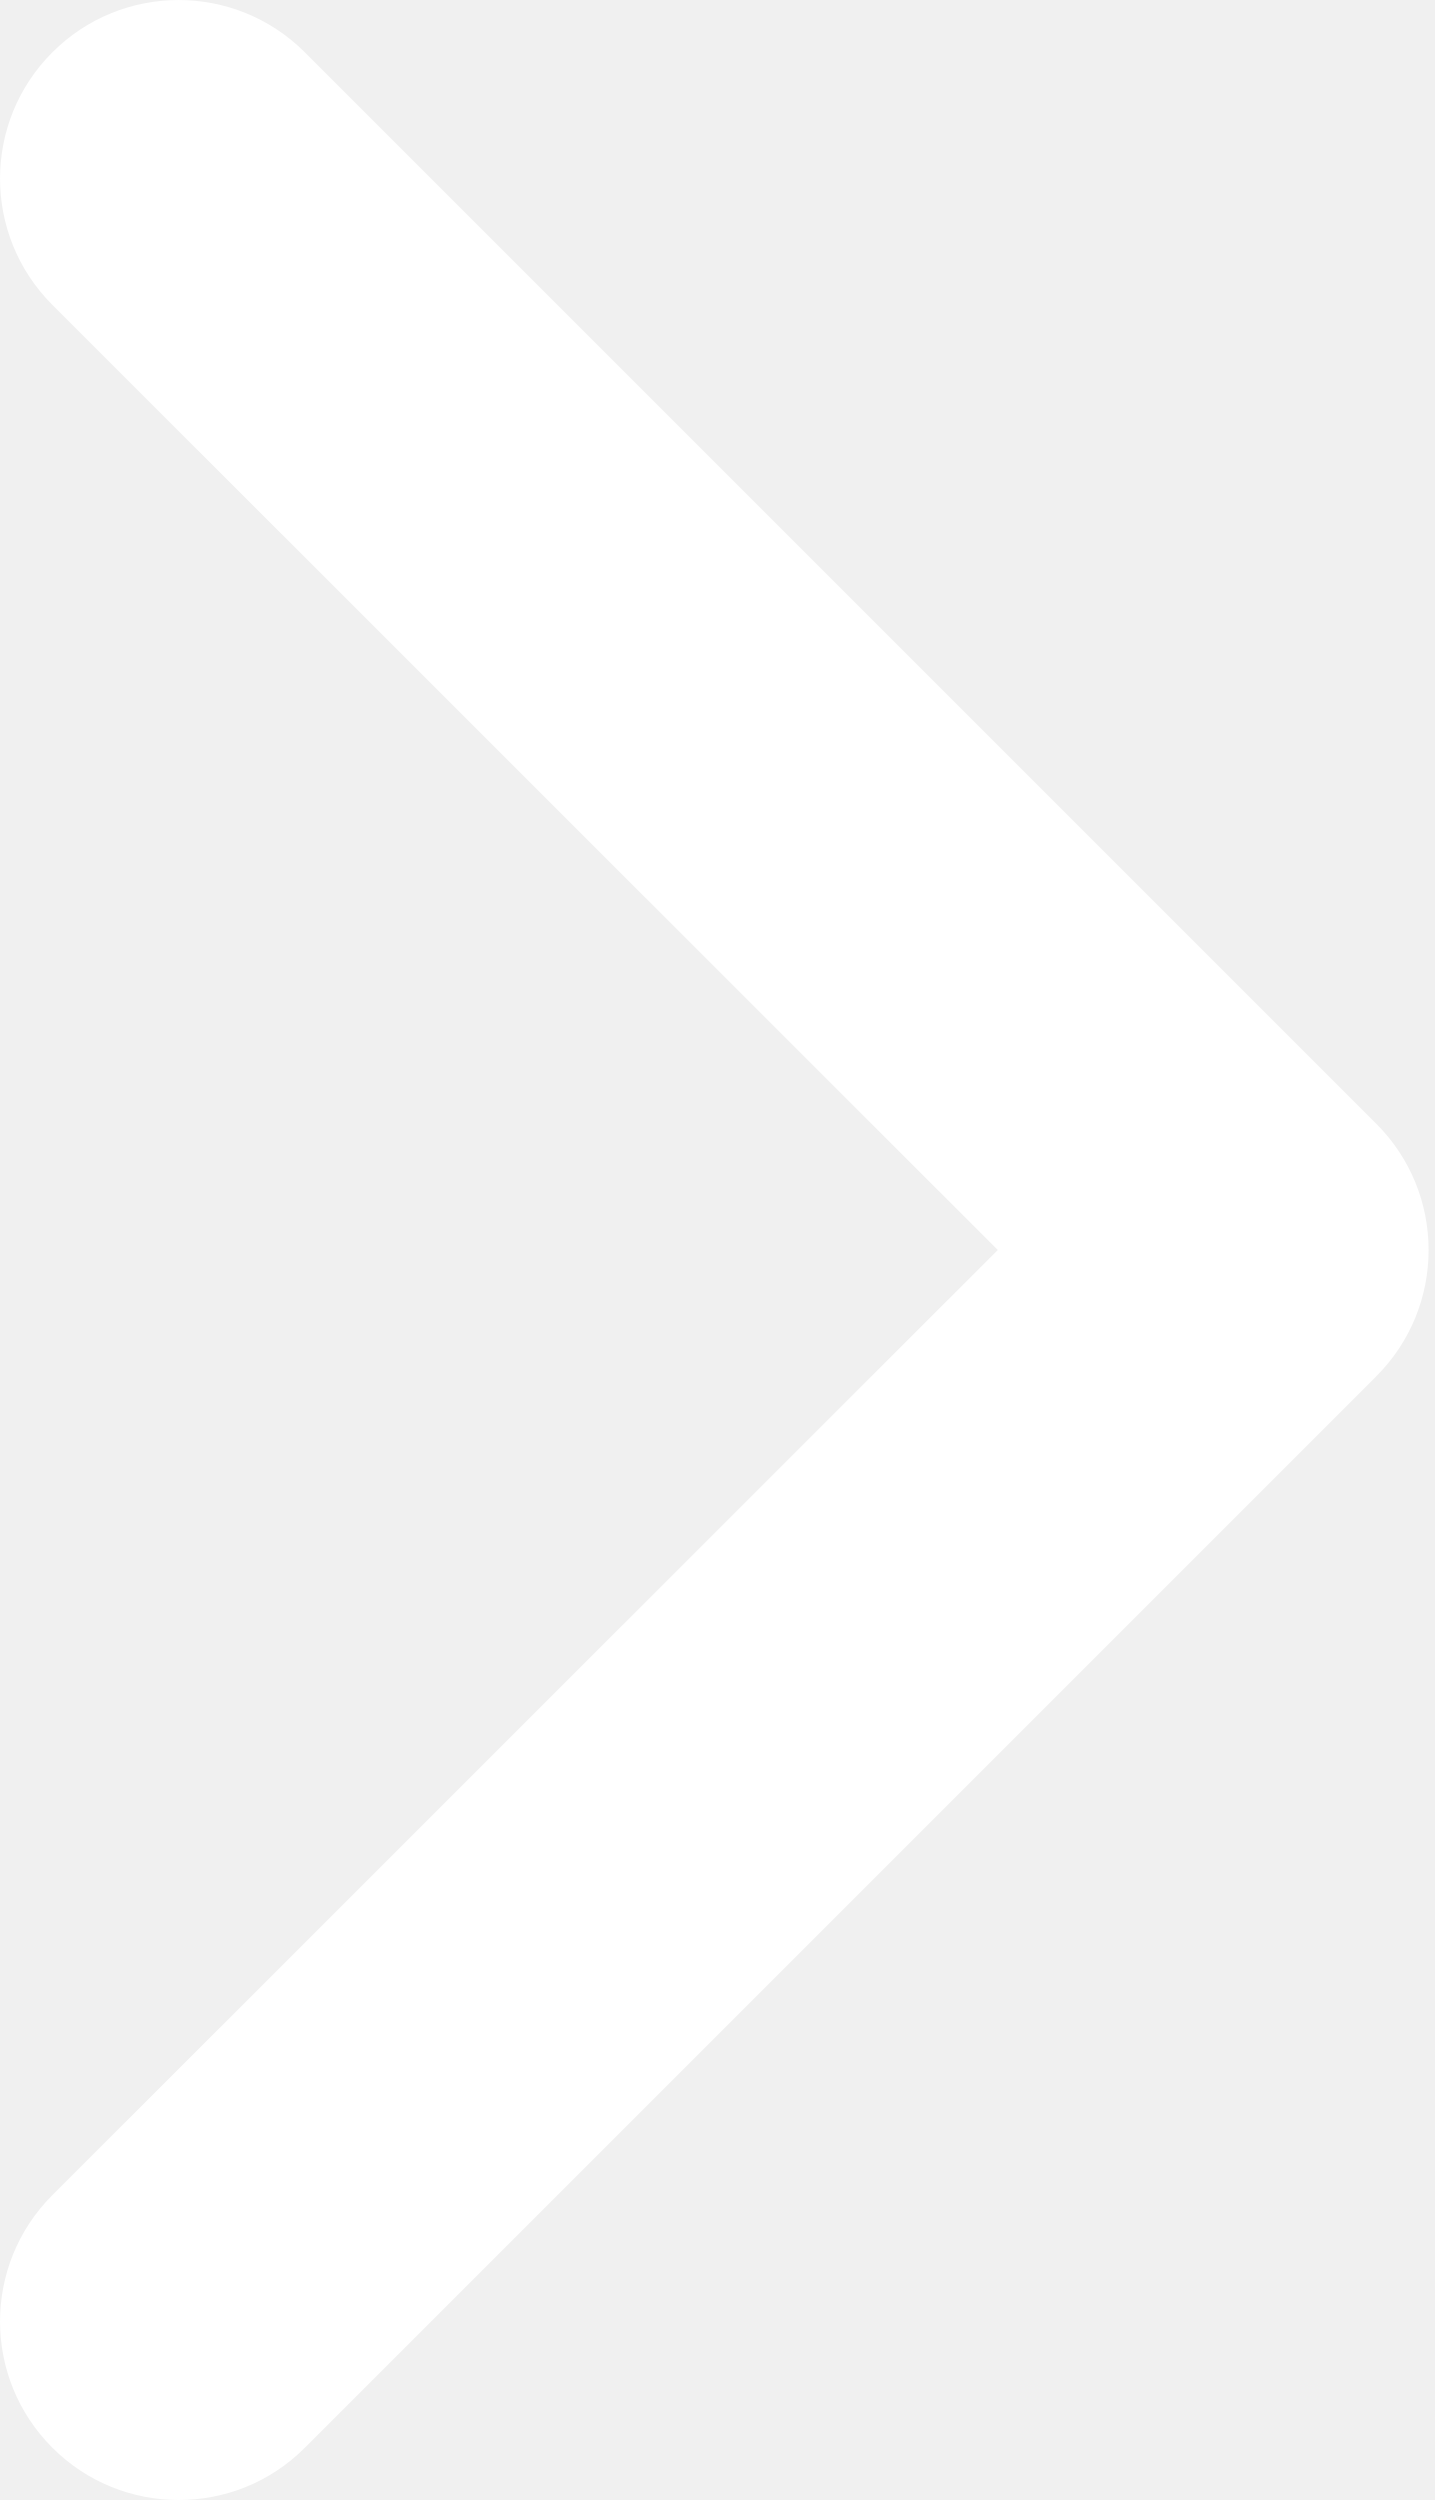
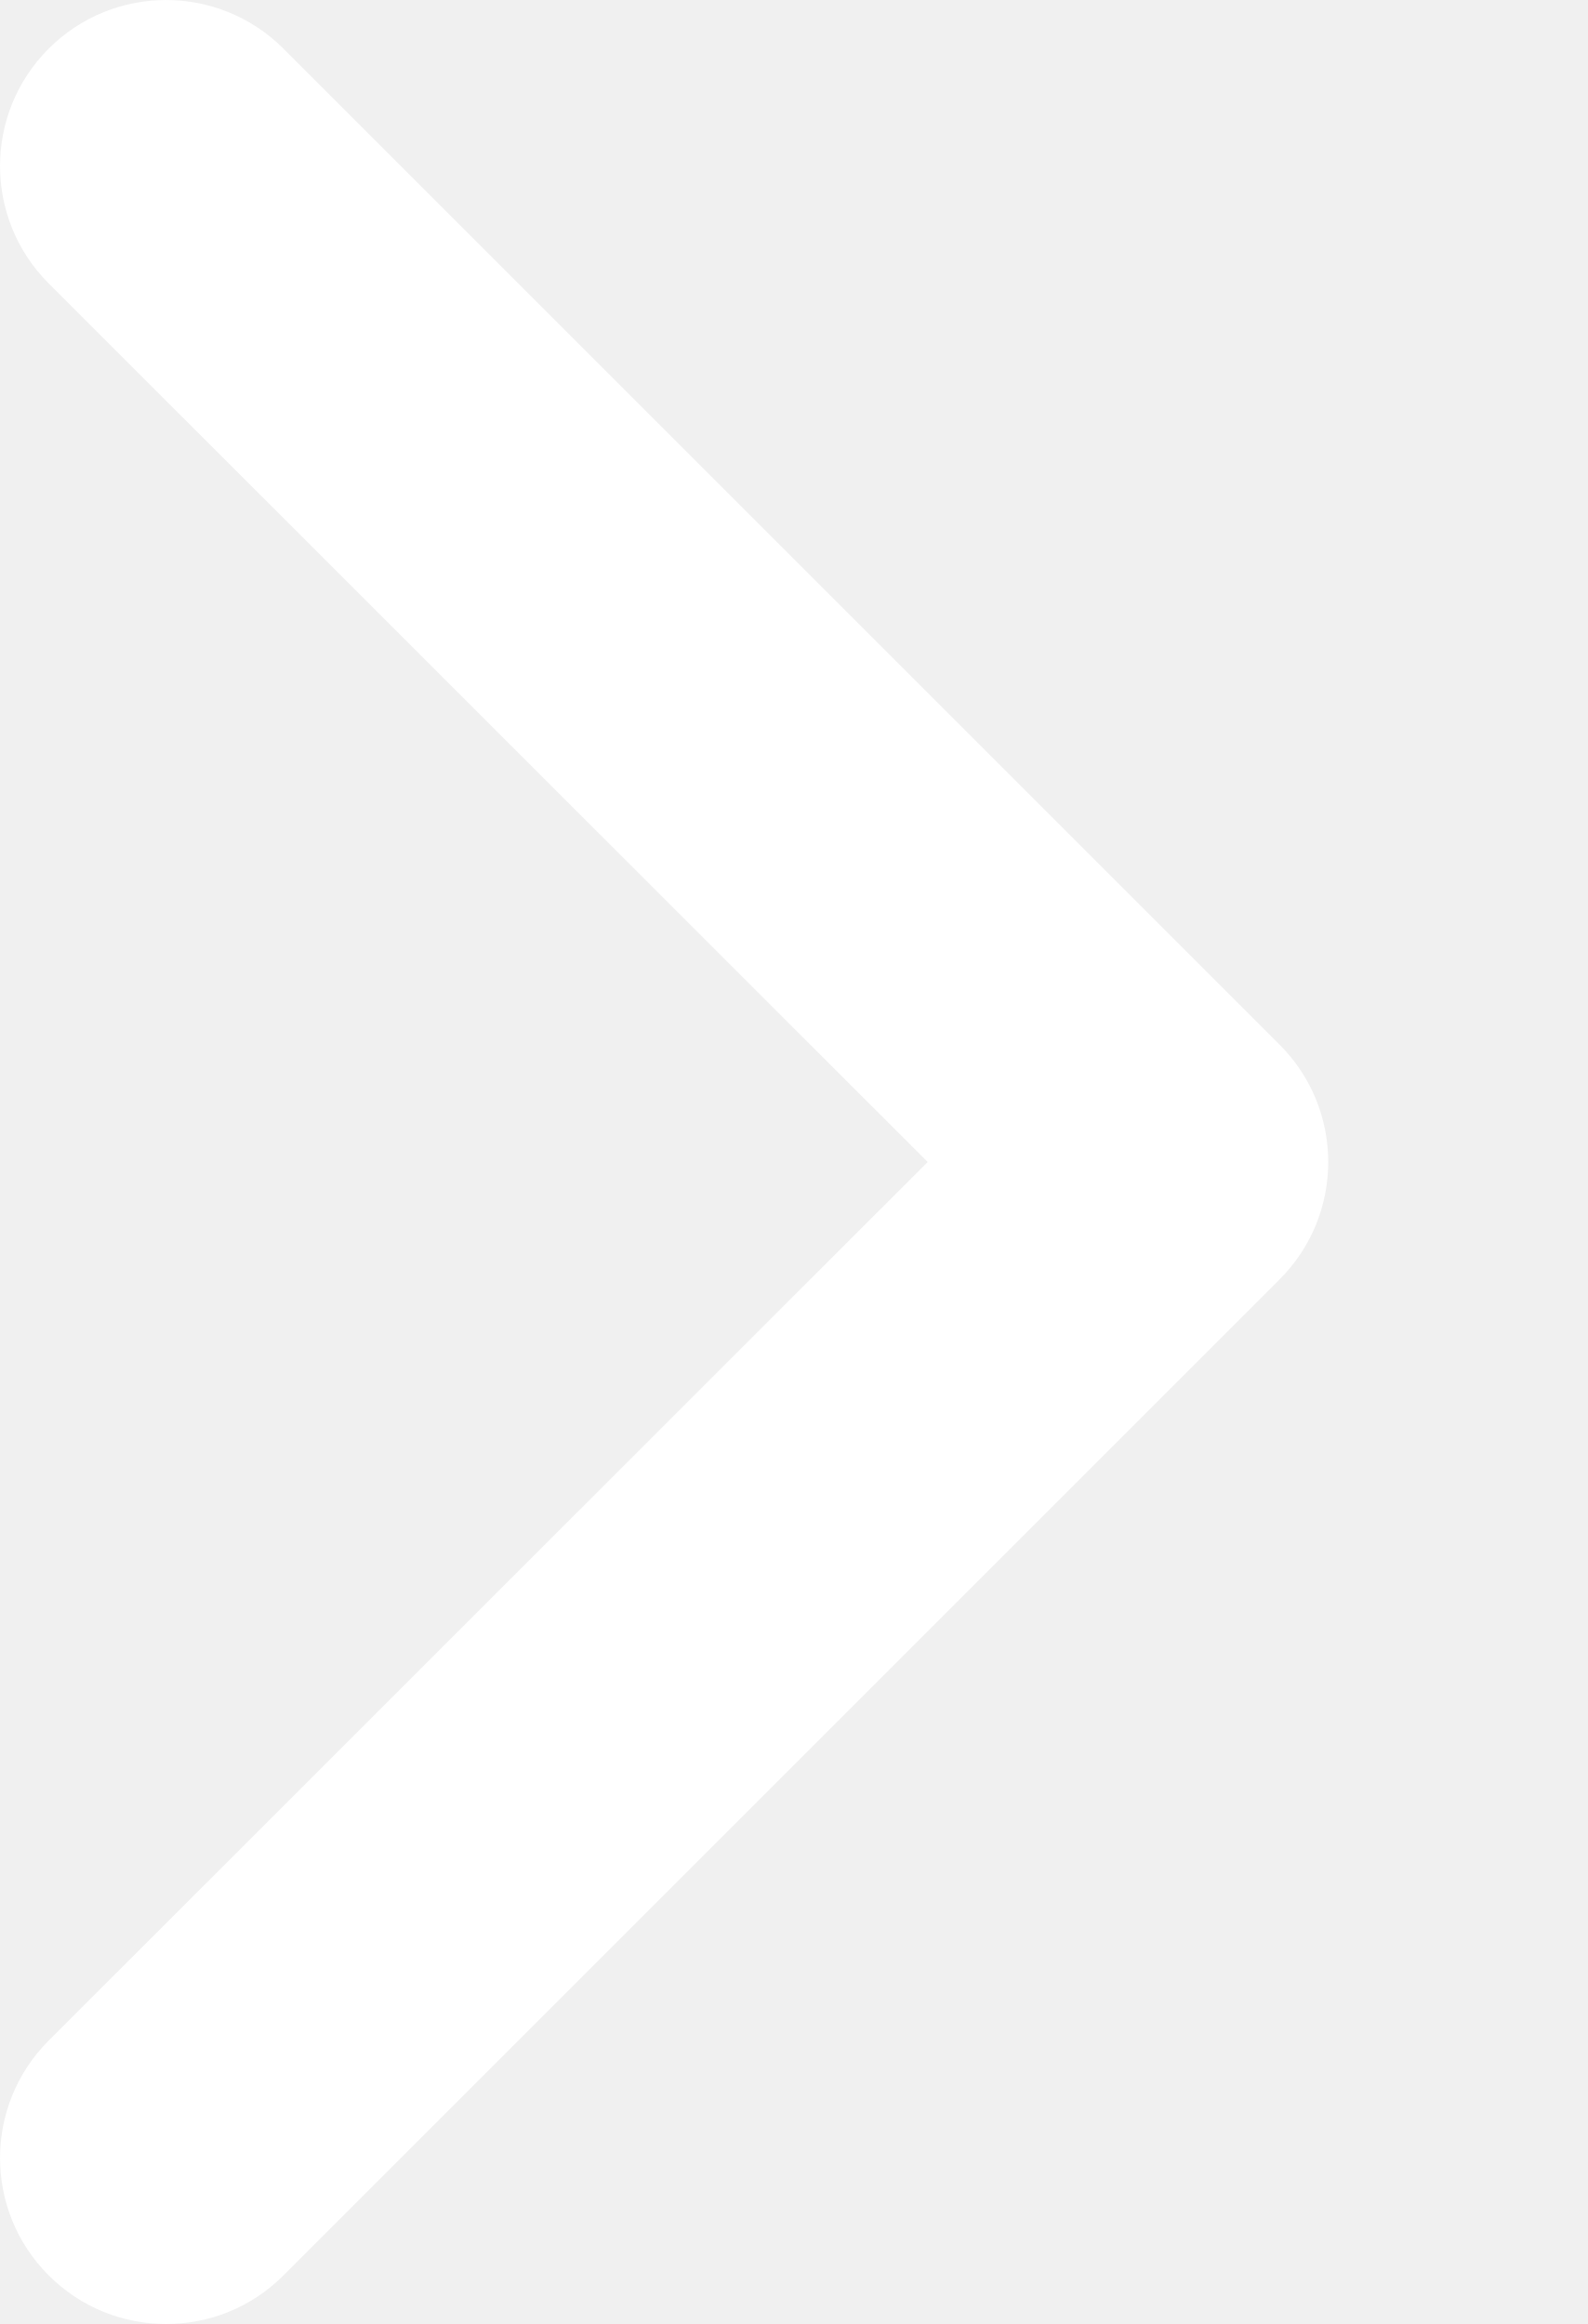
- <svg xmlns="http://www.w3.org/2000/svg" width="257px" height="448px" viewBox="0 0 257 448" version="1.1">
+ <svg xmlns="http://www.w3.org/2000/svg" width="306px" height="448px" viewBox="0 0 306 448" version="1.1">
  <g id="Page-1" stroke="none" stroke-width="1" fill="none" fill-rule="evenodd">
-     <g id="chevron-right" transform="translate(0.005, 0.005)" fill="#FFFFFF" fill-rule="nonzero">
-       <path d="M31.995,447.995 C23.807,447.995 15.615,444.87 9.375,438.62 C-3.125,426.12 -3.125,405.87 9.375,393.37 L178.795,223.995 L9.375,54.625 C-3.125,42.125 -3.125,21.875 9.375,9.375 C21.875,-3.125 42.125,-3.125 54.625,9.375 L246.625,201.375 C259.125,213.875 259.125,234.125 246.625,246.625 L54.625,438.625 C48.395,444.895 40.195,447.995 31.995,447.995 Z" id="Path" />
+     <g id="icon-ref-link-white" transform="translate(0.005, 0)">
+       <path d="M31.995,448 C23.807,448 15.615,444.875 9.375,438.625 C-3.125,426.125 -3.125,405.875 9.375,393.375 L178.795,224 L9.375,54.63 C-3.125,42.13 -3.125,21.88 9.375,9.38 C21.875,-3.12 42.125,-3.12 54.625,9.38 L246.625,201.38 C259.125,213.88 259.125,234.13 246.625,246.63 L54.625,438.63 C48.395,444.9 40.195,448 31.995,448 Z" id="Path" fill="#FFFFFF" fill-rule="nonzero" />
+       <rect id="Rectangle" x="255.995" y="0" width="50" height="448" />
    </g>
  </g>
</svg>
